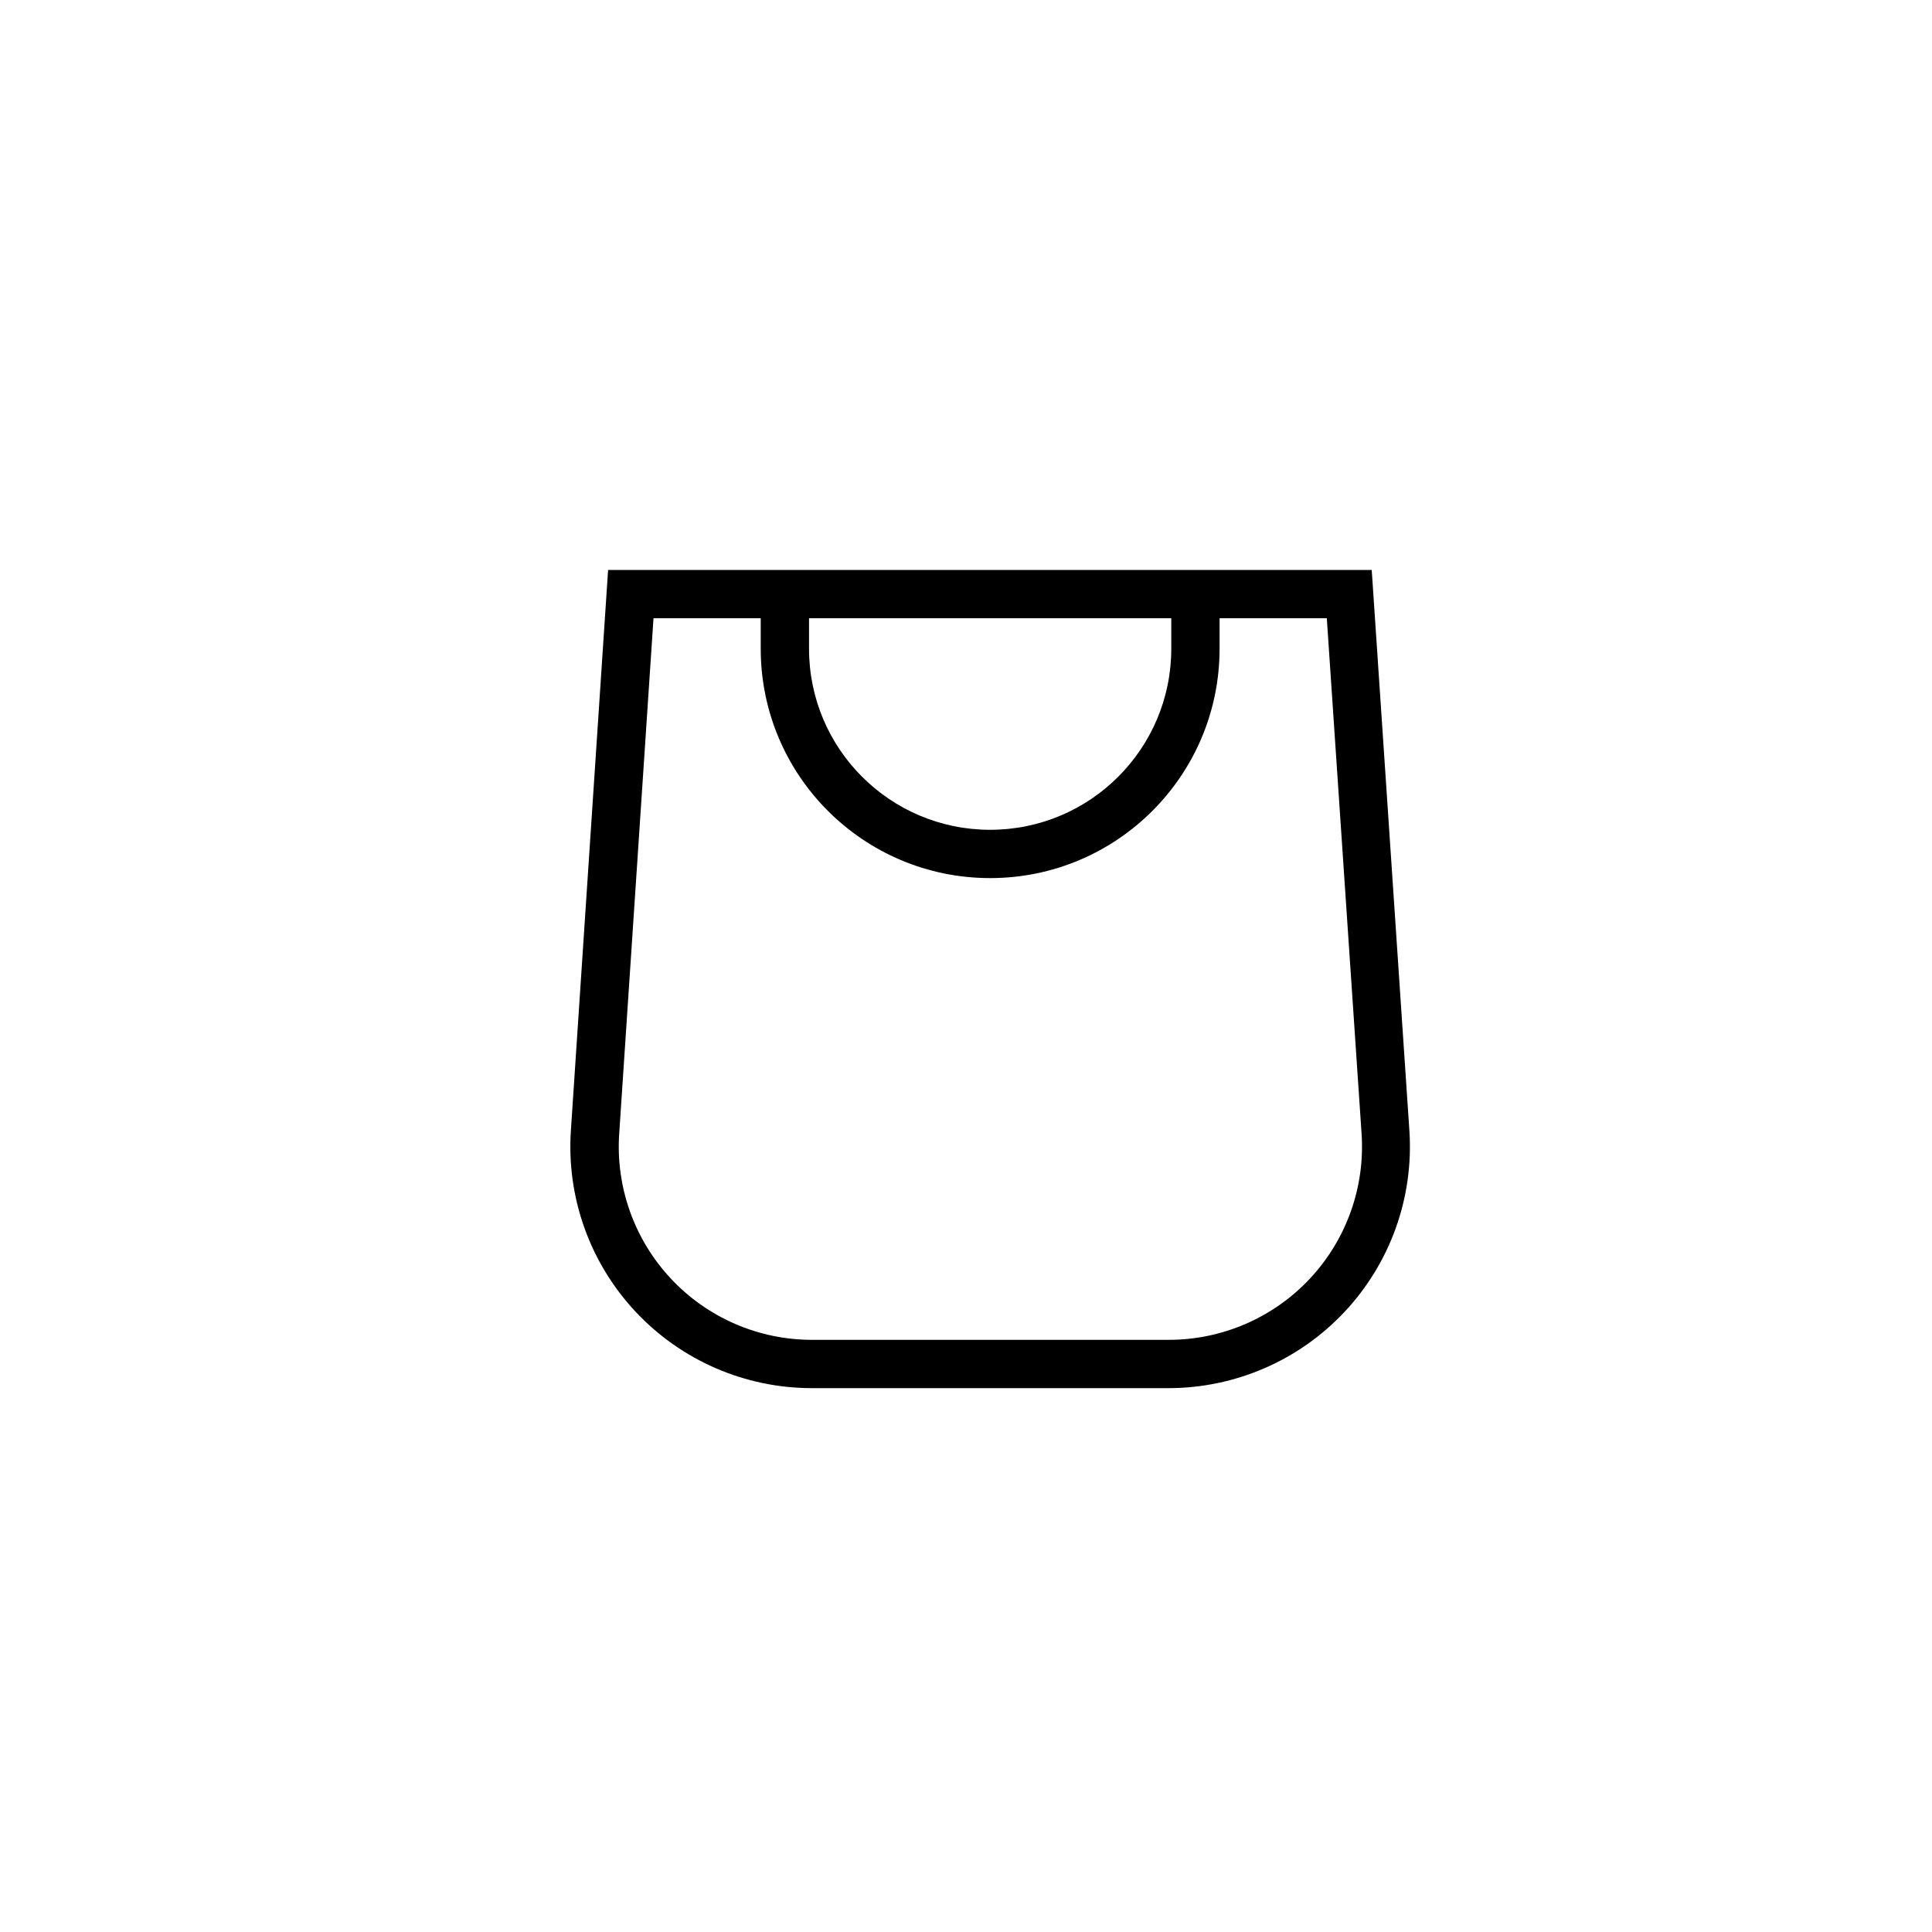
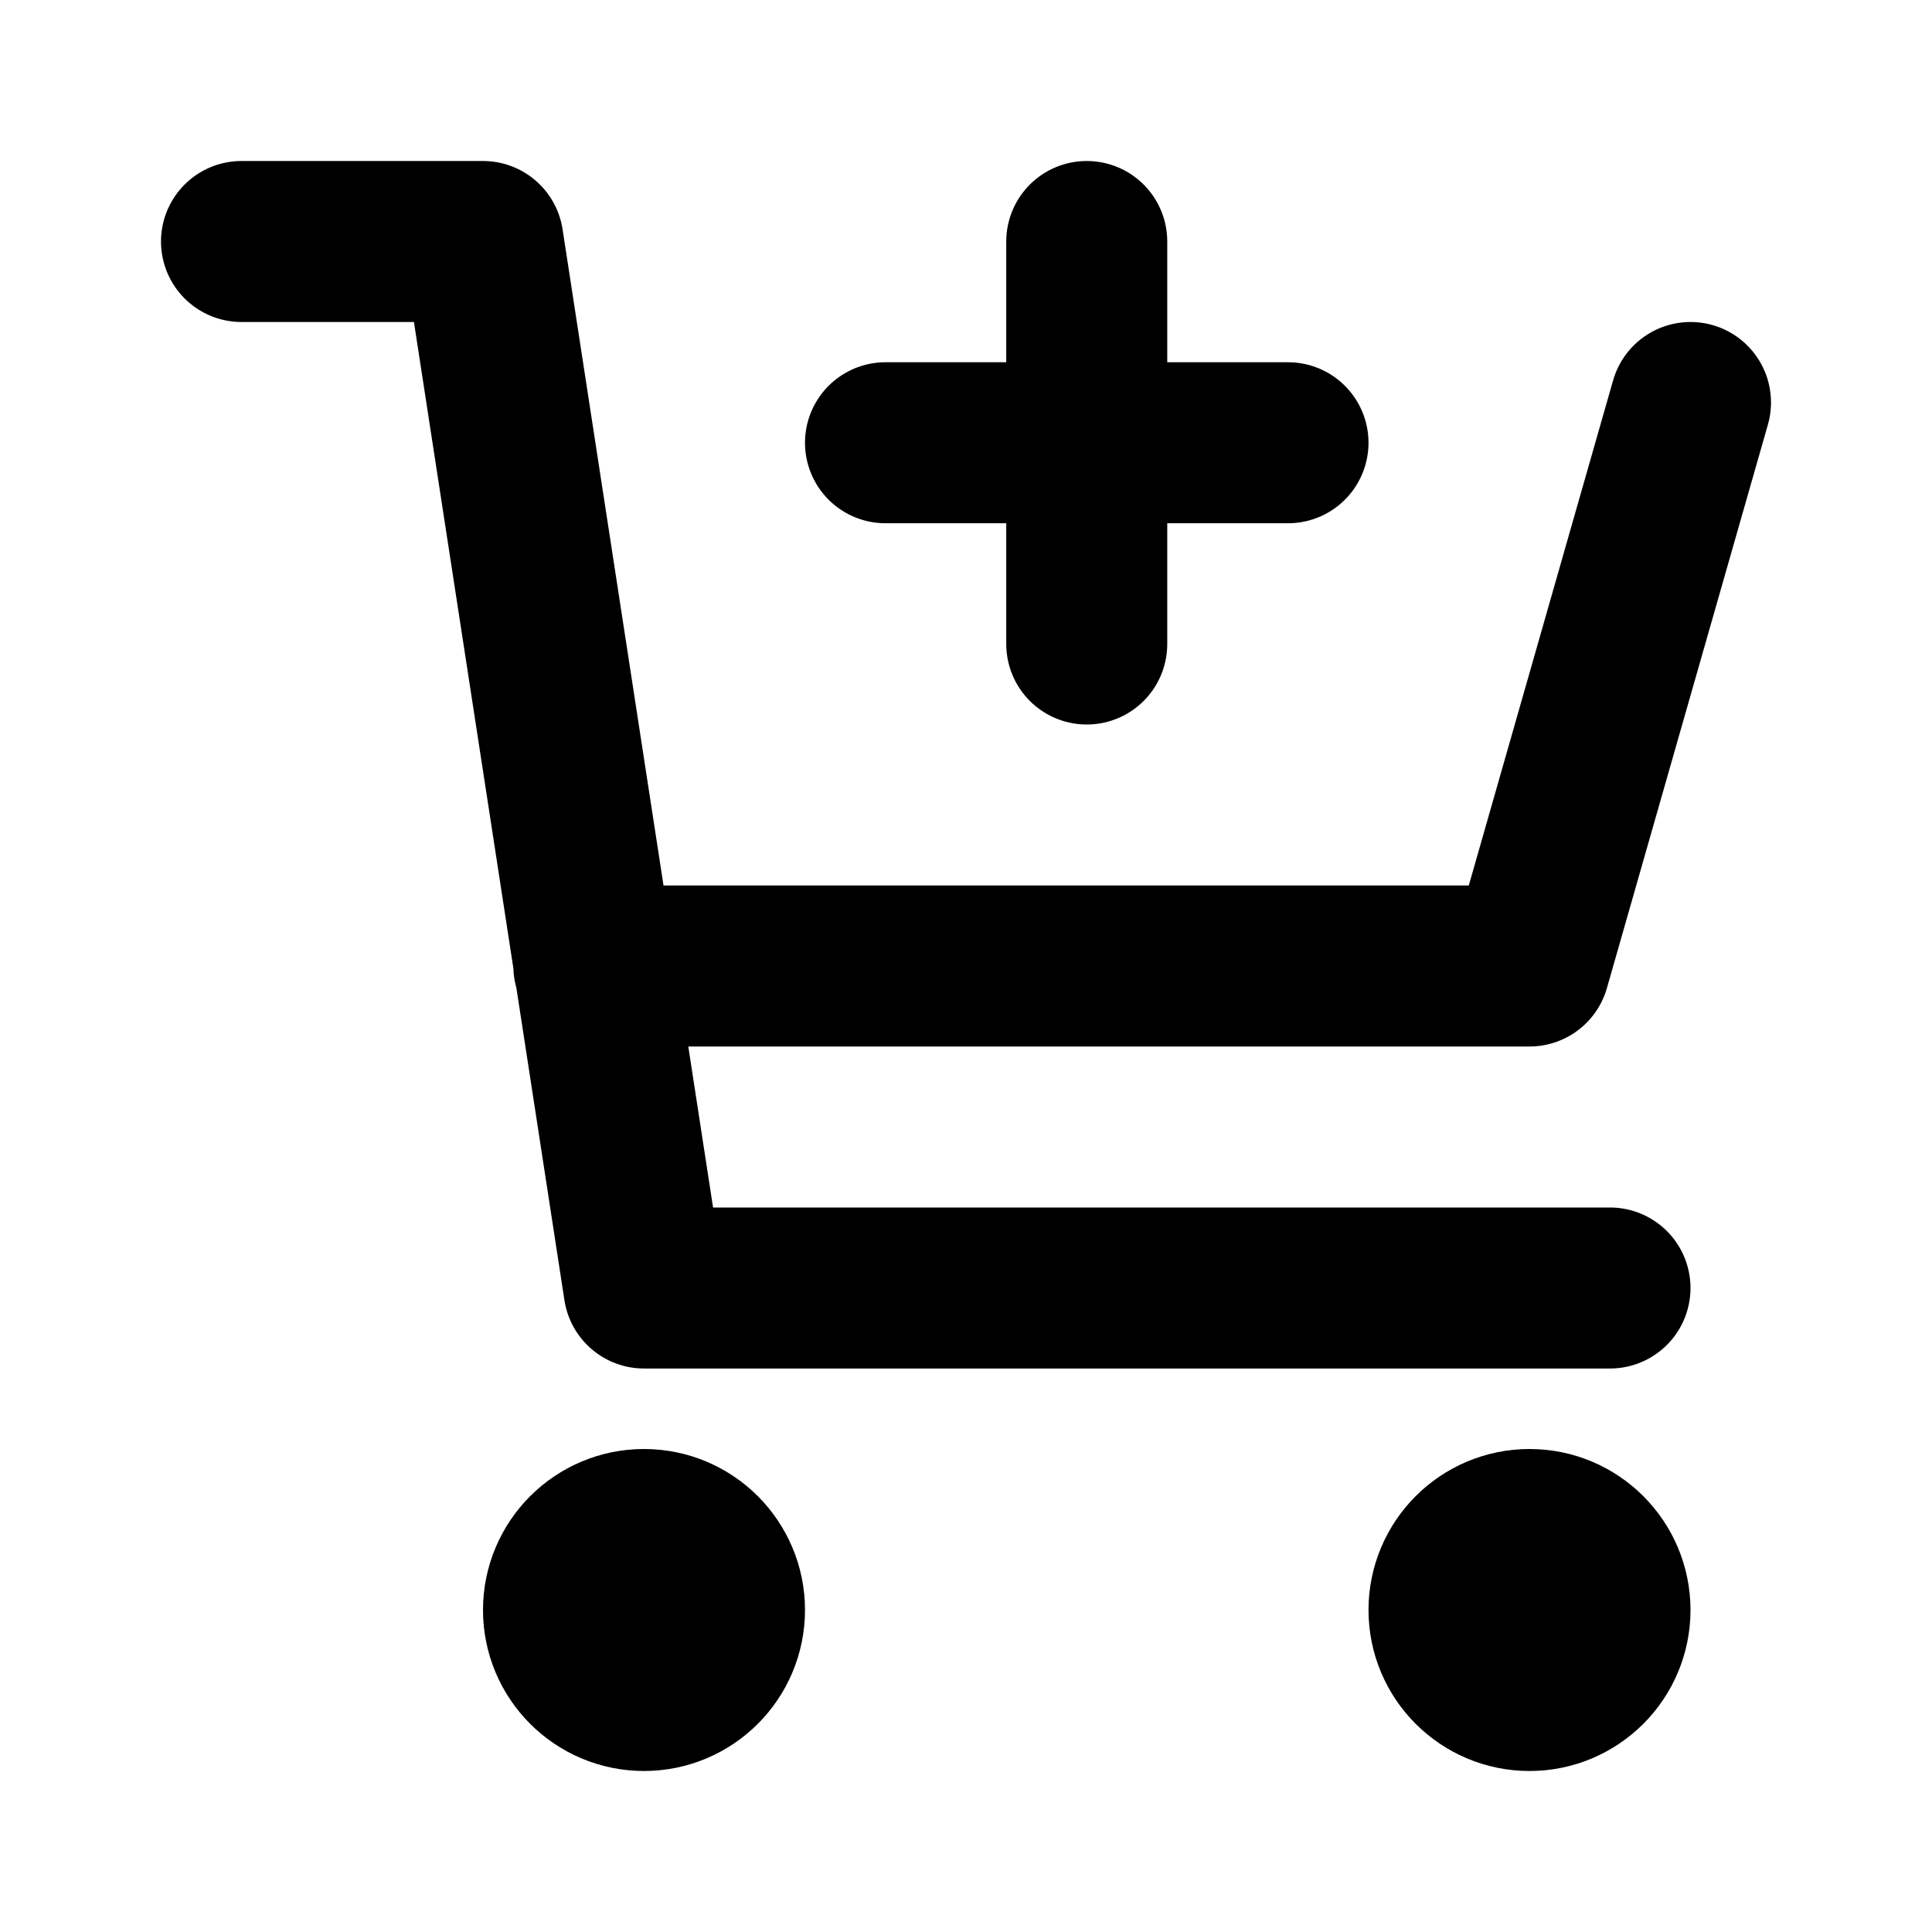
- <svg xmlns="http://www.w3.org/2000/svg" fill="none" class="icon icon-cart-empty" viewBox="0 0 40 40">
-   <path fill="currentColor" fill-rule="evenodd" d="M15.75 11.8h-3.16l-.77 11.6a5 5 0 0 0 4.99 5.34h7.38a5 5 0 0 0 4.99-5.33L28.4 11.8zm0 1h-2.22l-.71 10.67a4 4 0 0 0 3.99 4.27h7.38a4 4 0 0 0 4-4.27l-.72-10.67h-2.22v.63a4.75 4.75 0 1 1-9.5 0zm8.5 0h-7.5v.63a3.75 3.75 0 1 0 7.5 0z" />
+ <svg xmlns="http://www.w3.org/2000/svg" width="1px" height="1px" viewBox="0 0 24 24" fill="none">
+   <g id="SVGRepo_bgCarrier" stroke-width="0" />
+   <g id="SVGRepo_tracerCarrier" stroke-linecap="round" stroke-linejoin="round" />
+   <g id="SVGRepo_iconCarrier">
+     <path d="M21 5L19 12H7.377M20 16H8L6 3H3M16 5.5H13.5M13.5 5.5H11M13.5 5.5V8M13.5 5.5V3M9 20C9 20.552 8.552 21 8 21C7.448 21 7 20.552 7 20C7 19.448 7.448 19 8 19C8.552 19 9 19.448 9 20ZM20 20C20 20.552 19.552 21 19 21C18.448 21 18 20.552 18 20C18 19.448 18.448 19 19 19C19.552 19 20 19.448 20 20Z" stroke="#000000" stroke-width="2" stroke-linecap="round" stroke-linejoin="round" />
+   </g>
</svg>
